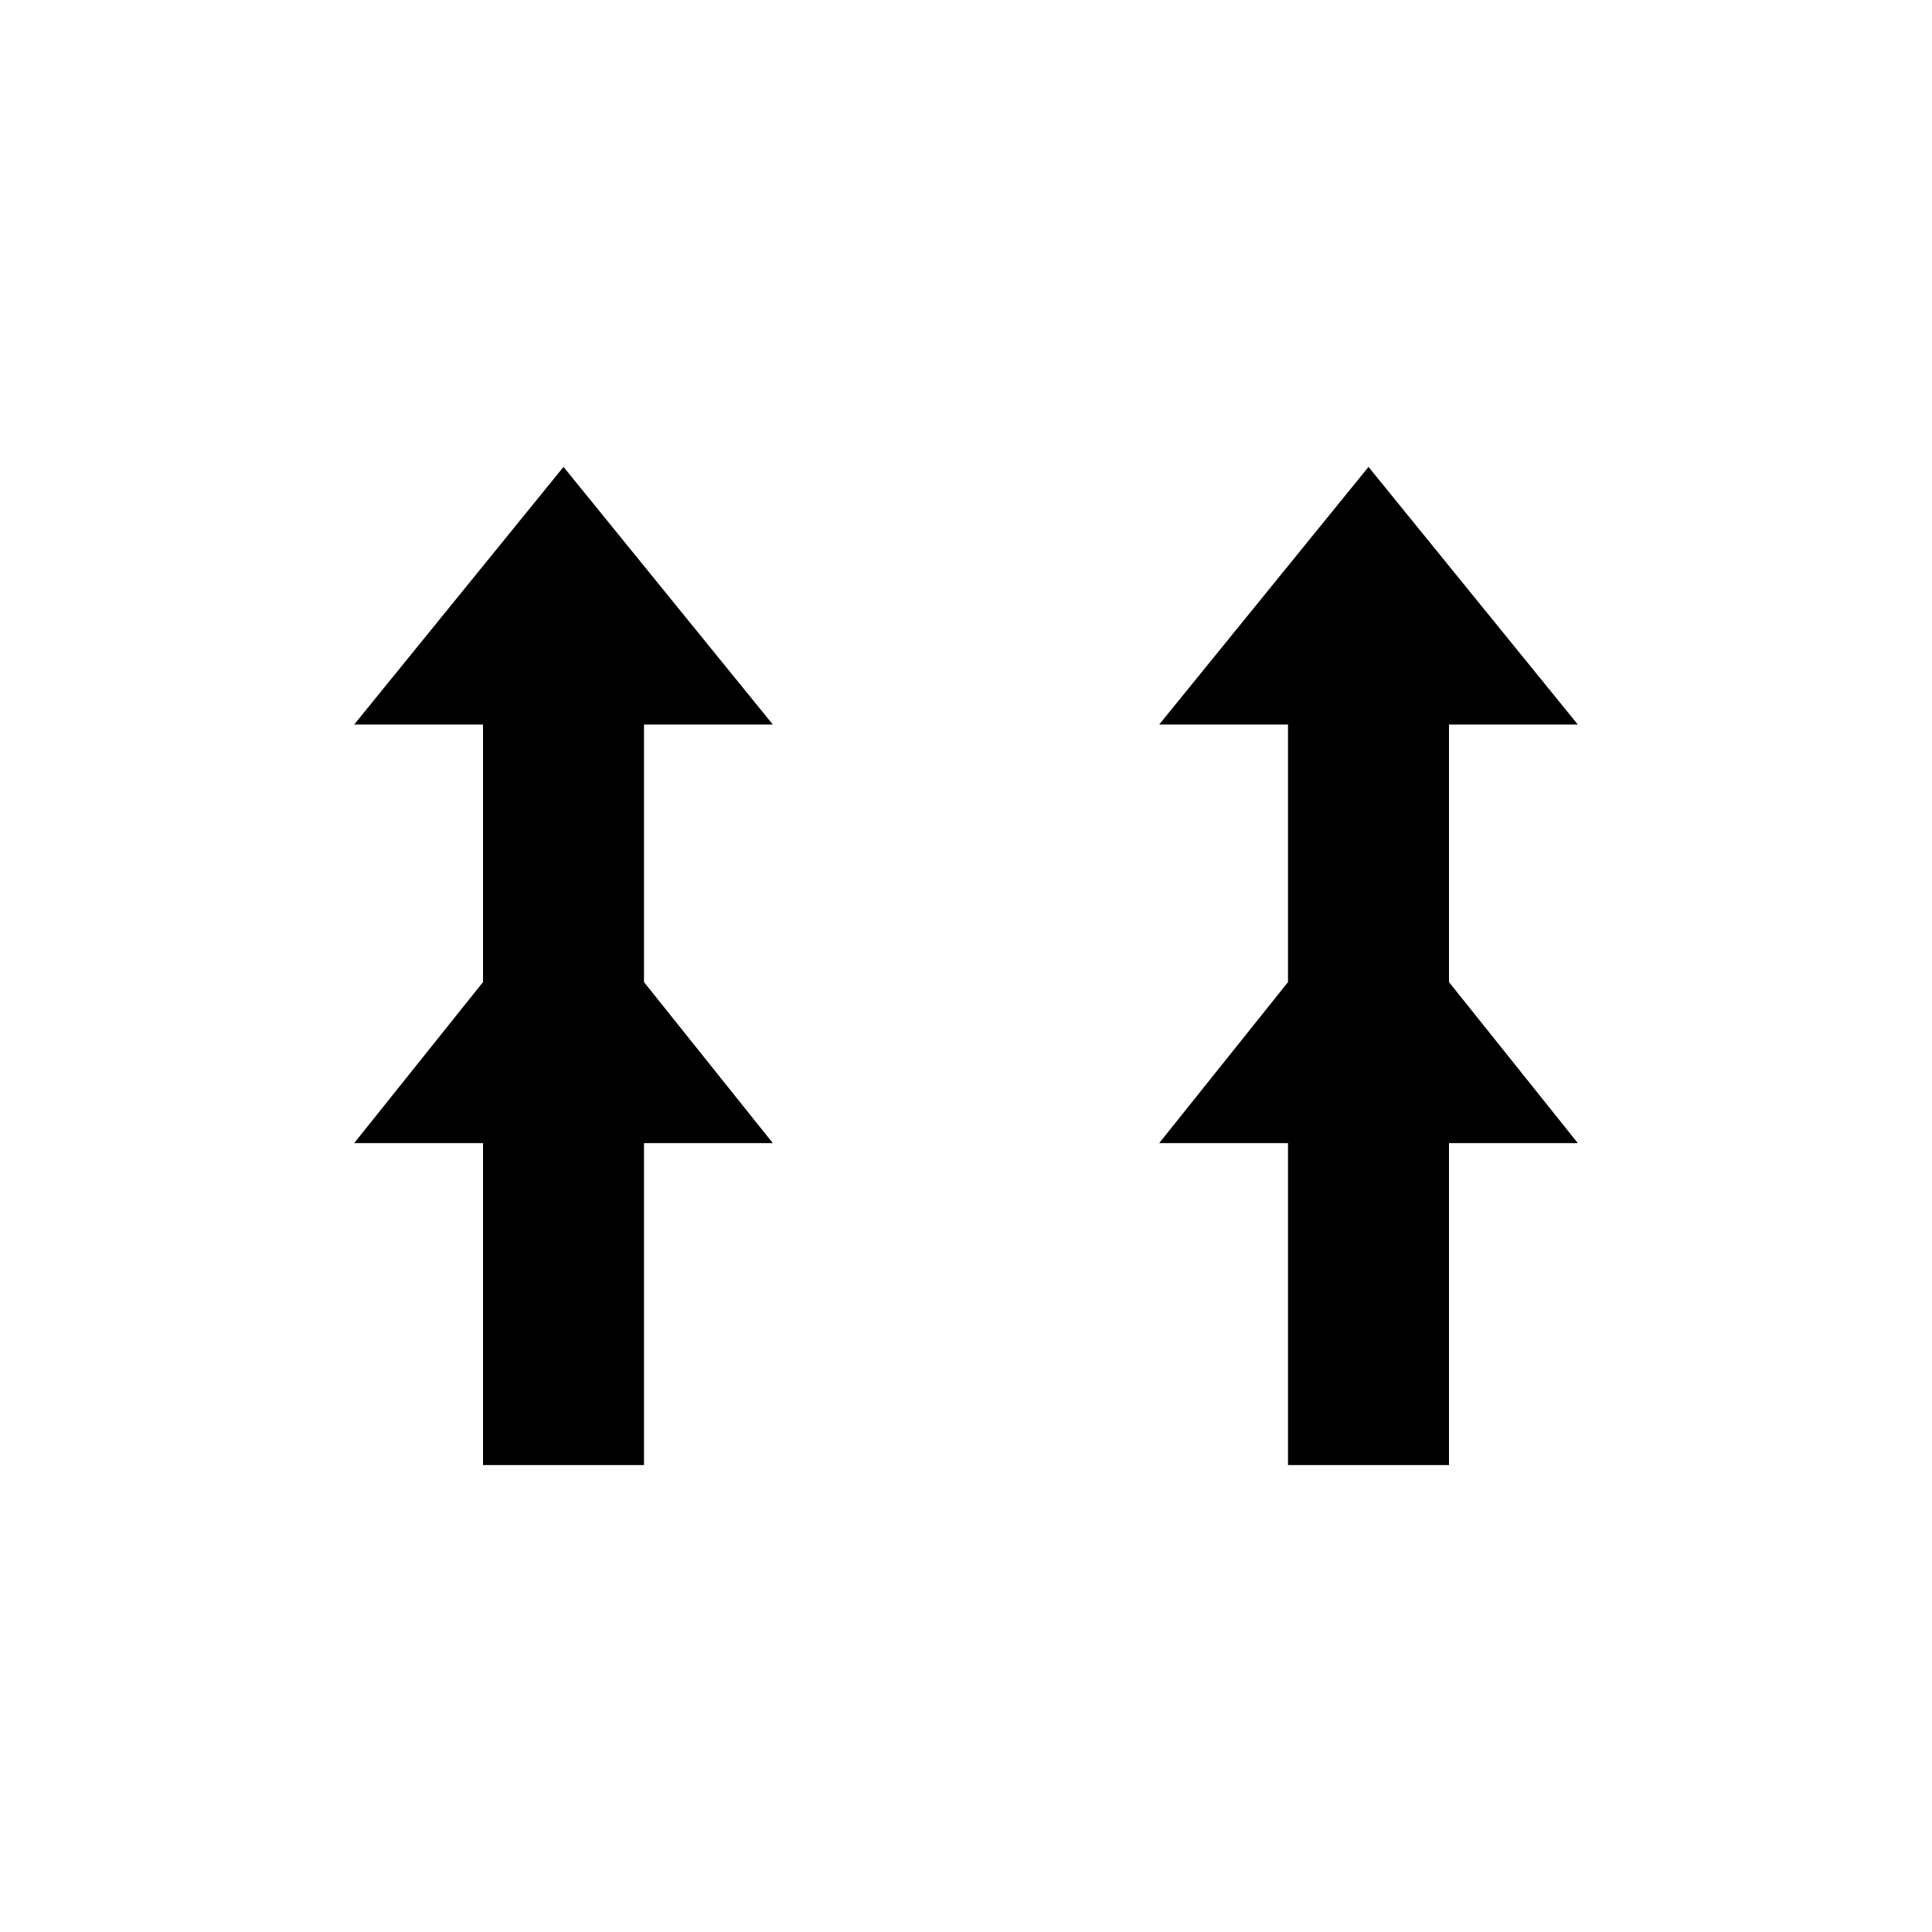
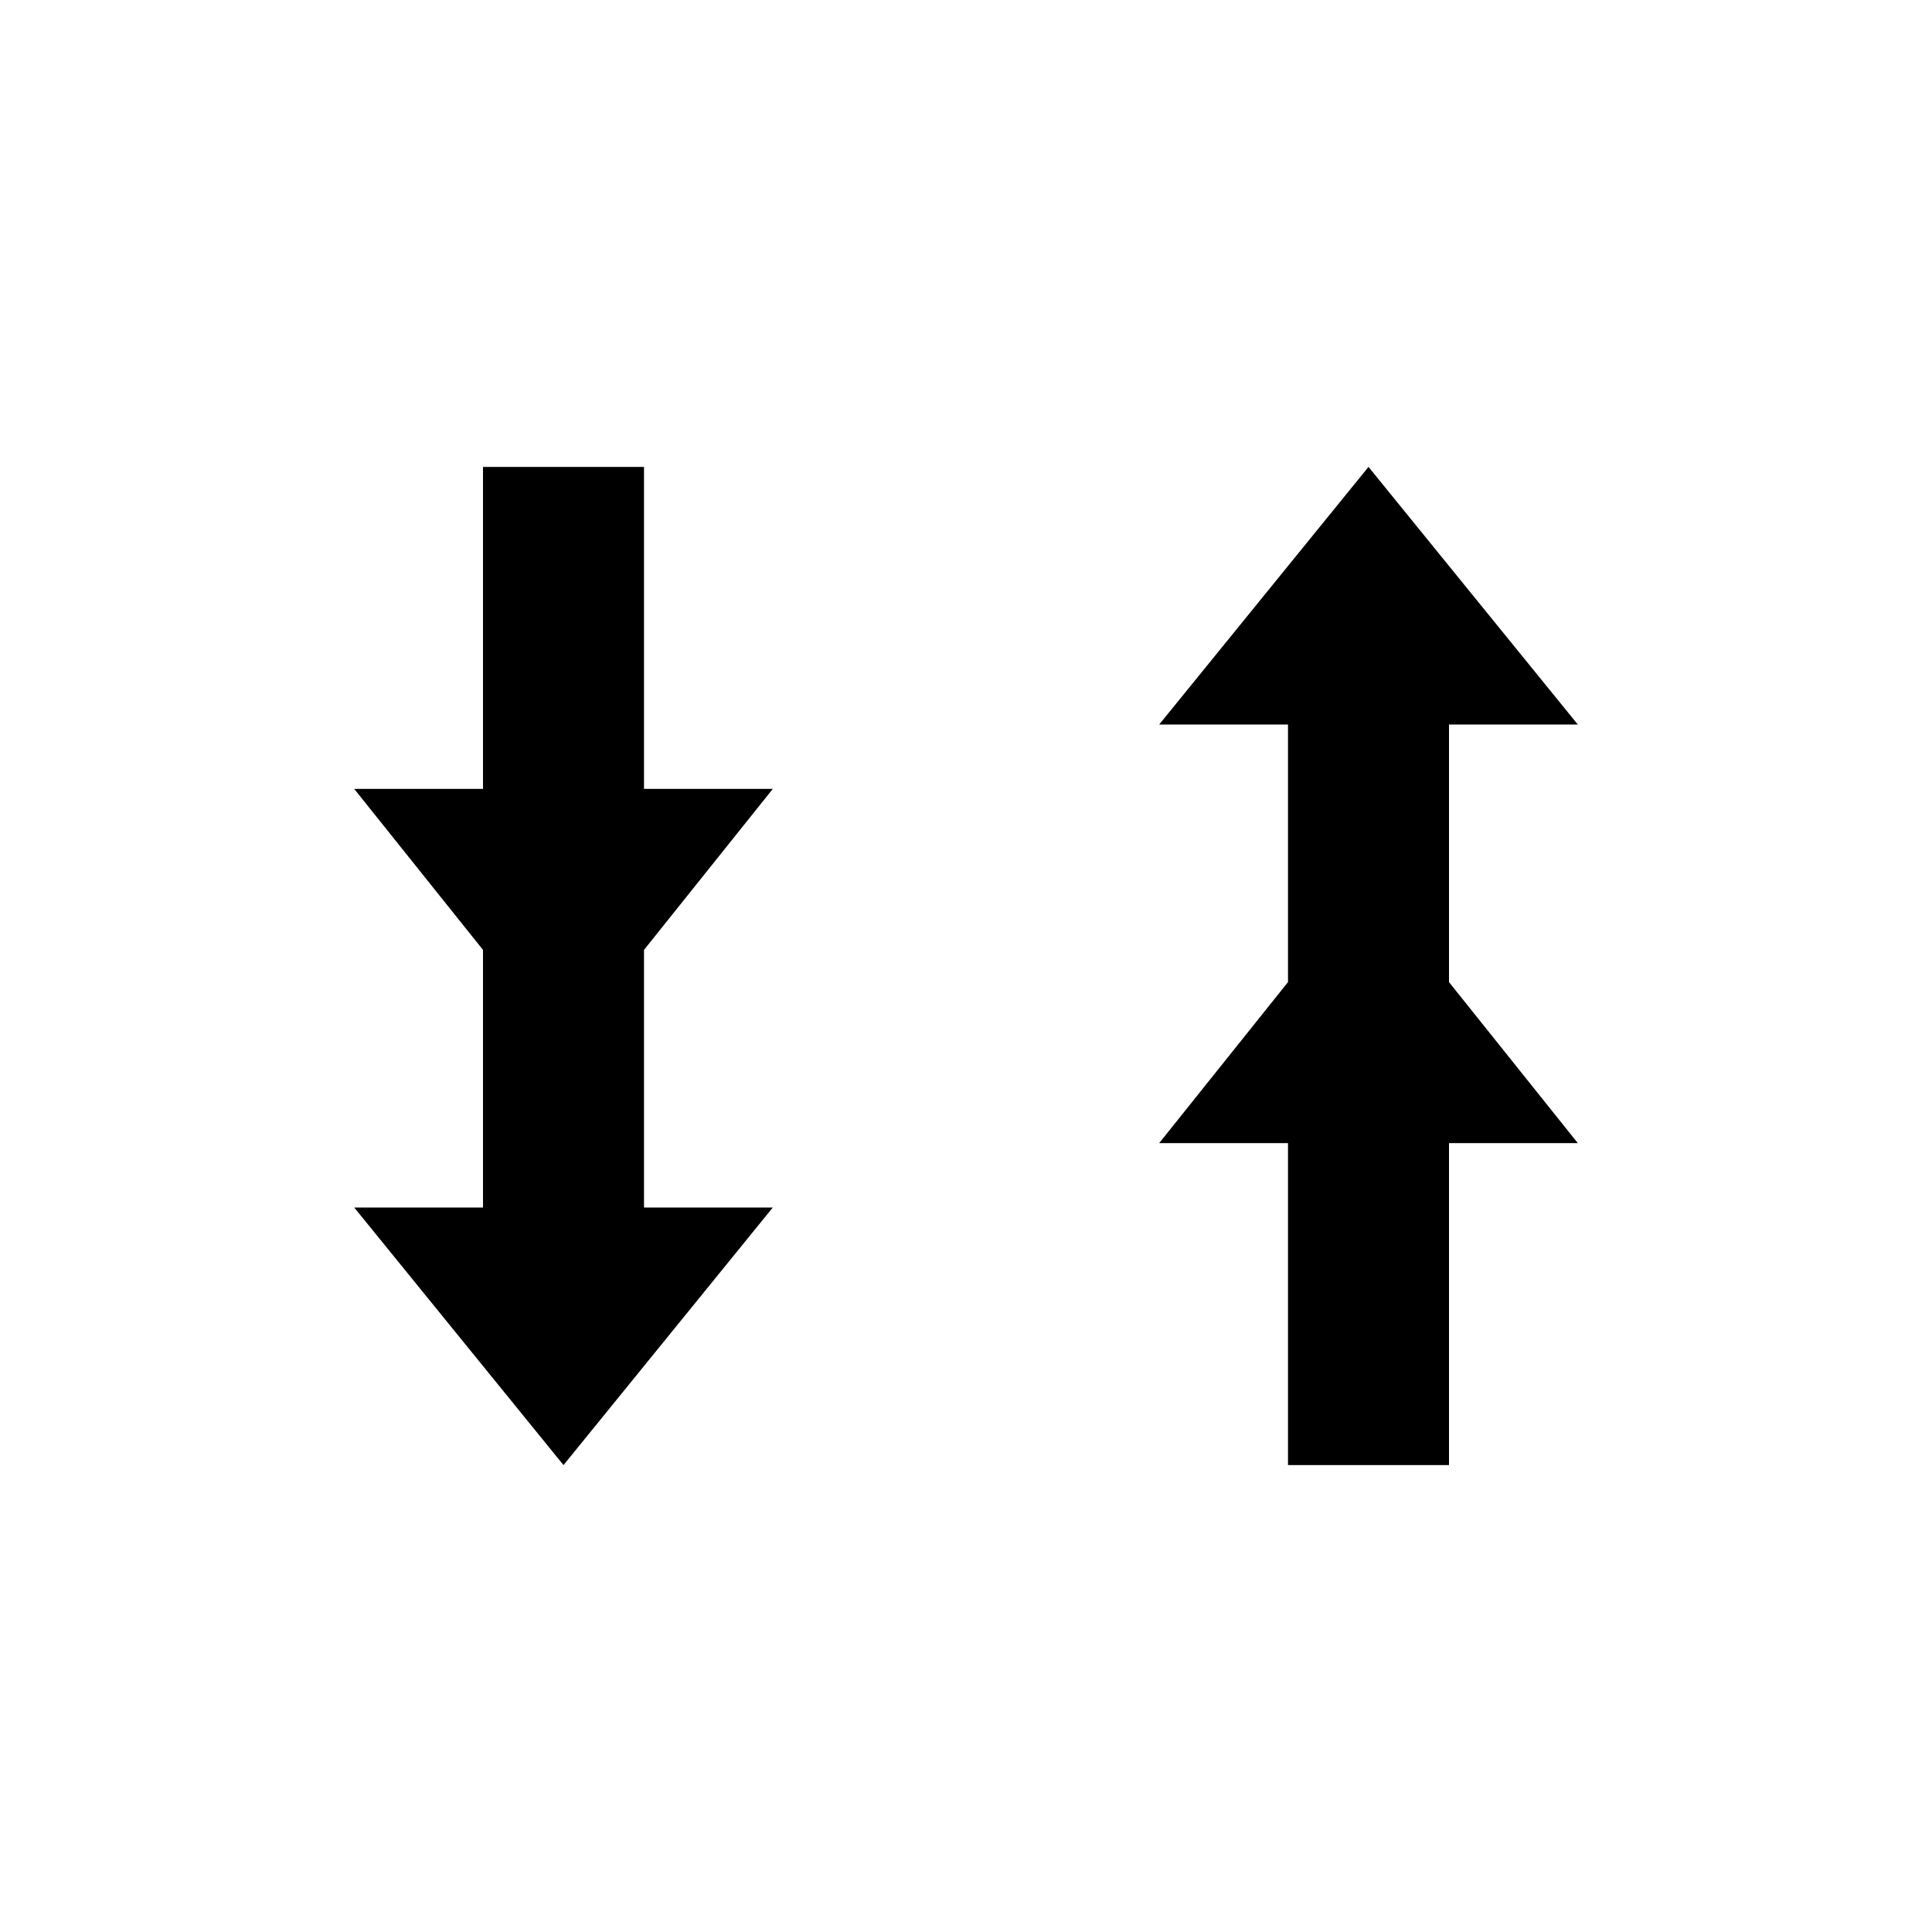
<svg xmlns="http://www.w3.org/2000/svg" xmlns:xlink="http://www.w3.org/1999/xlink" version="1.1" width="60" height="60">
  <symbol id="notice_a4_1" width="60" height="60">
-     <path d="m 17.5,14.5 -6.5,8 4,0 0,8 -4,5 4,0 0,10 5,0 0,-10 4,0 -4,-5 0,-8 4,0 -6.5,-8 z" style="fill:#000000;fill-opacity:1;stroke:none" />
+     <path d="m 17.5,45.5 -6.5,-8 4,0 0,-8 -4,-5 4,0 0,-10 5,0 0,10 4,0 -4,5 0,8 4,0 -6.5,8 z" style="fill:#000000;fill-opacity:1;stroke:none" />
    <path d="m 42.5,14.5 -6.5,8 4,0 0,8 -4,5 4,0 0,10 5,0 0,-10 4,0 -4,-5 0,-8 4,0 -6.5,-8 z" style="fill:#000000;fill-opacity:1;stroke:none" />
  </symbol>
  <use xlink:href="#notice_a4_1" x="0" y="0" />
</svg>
